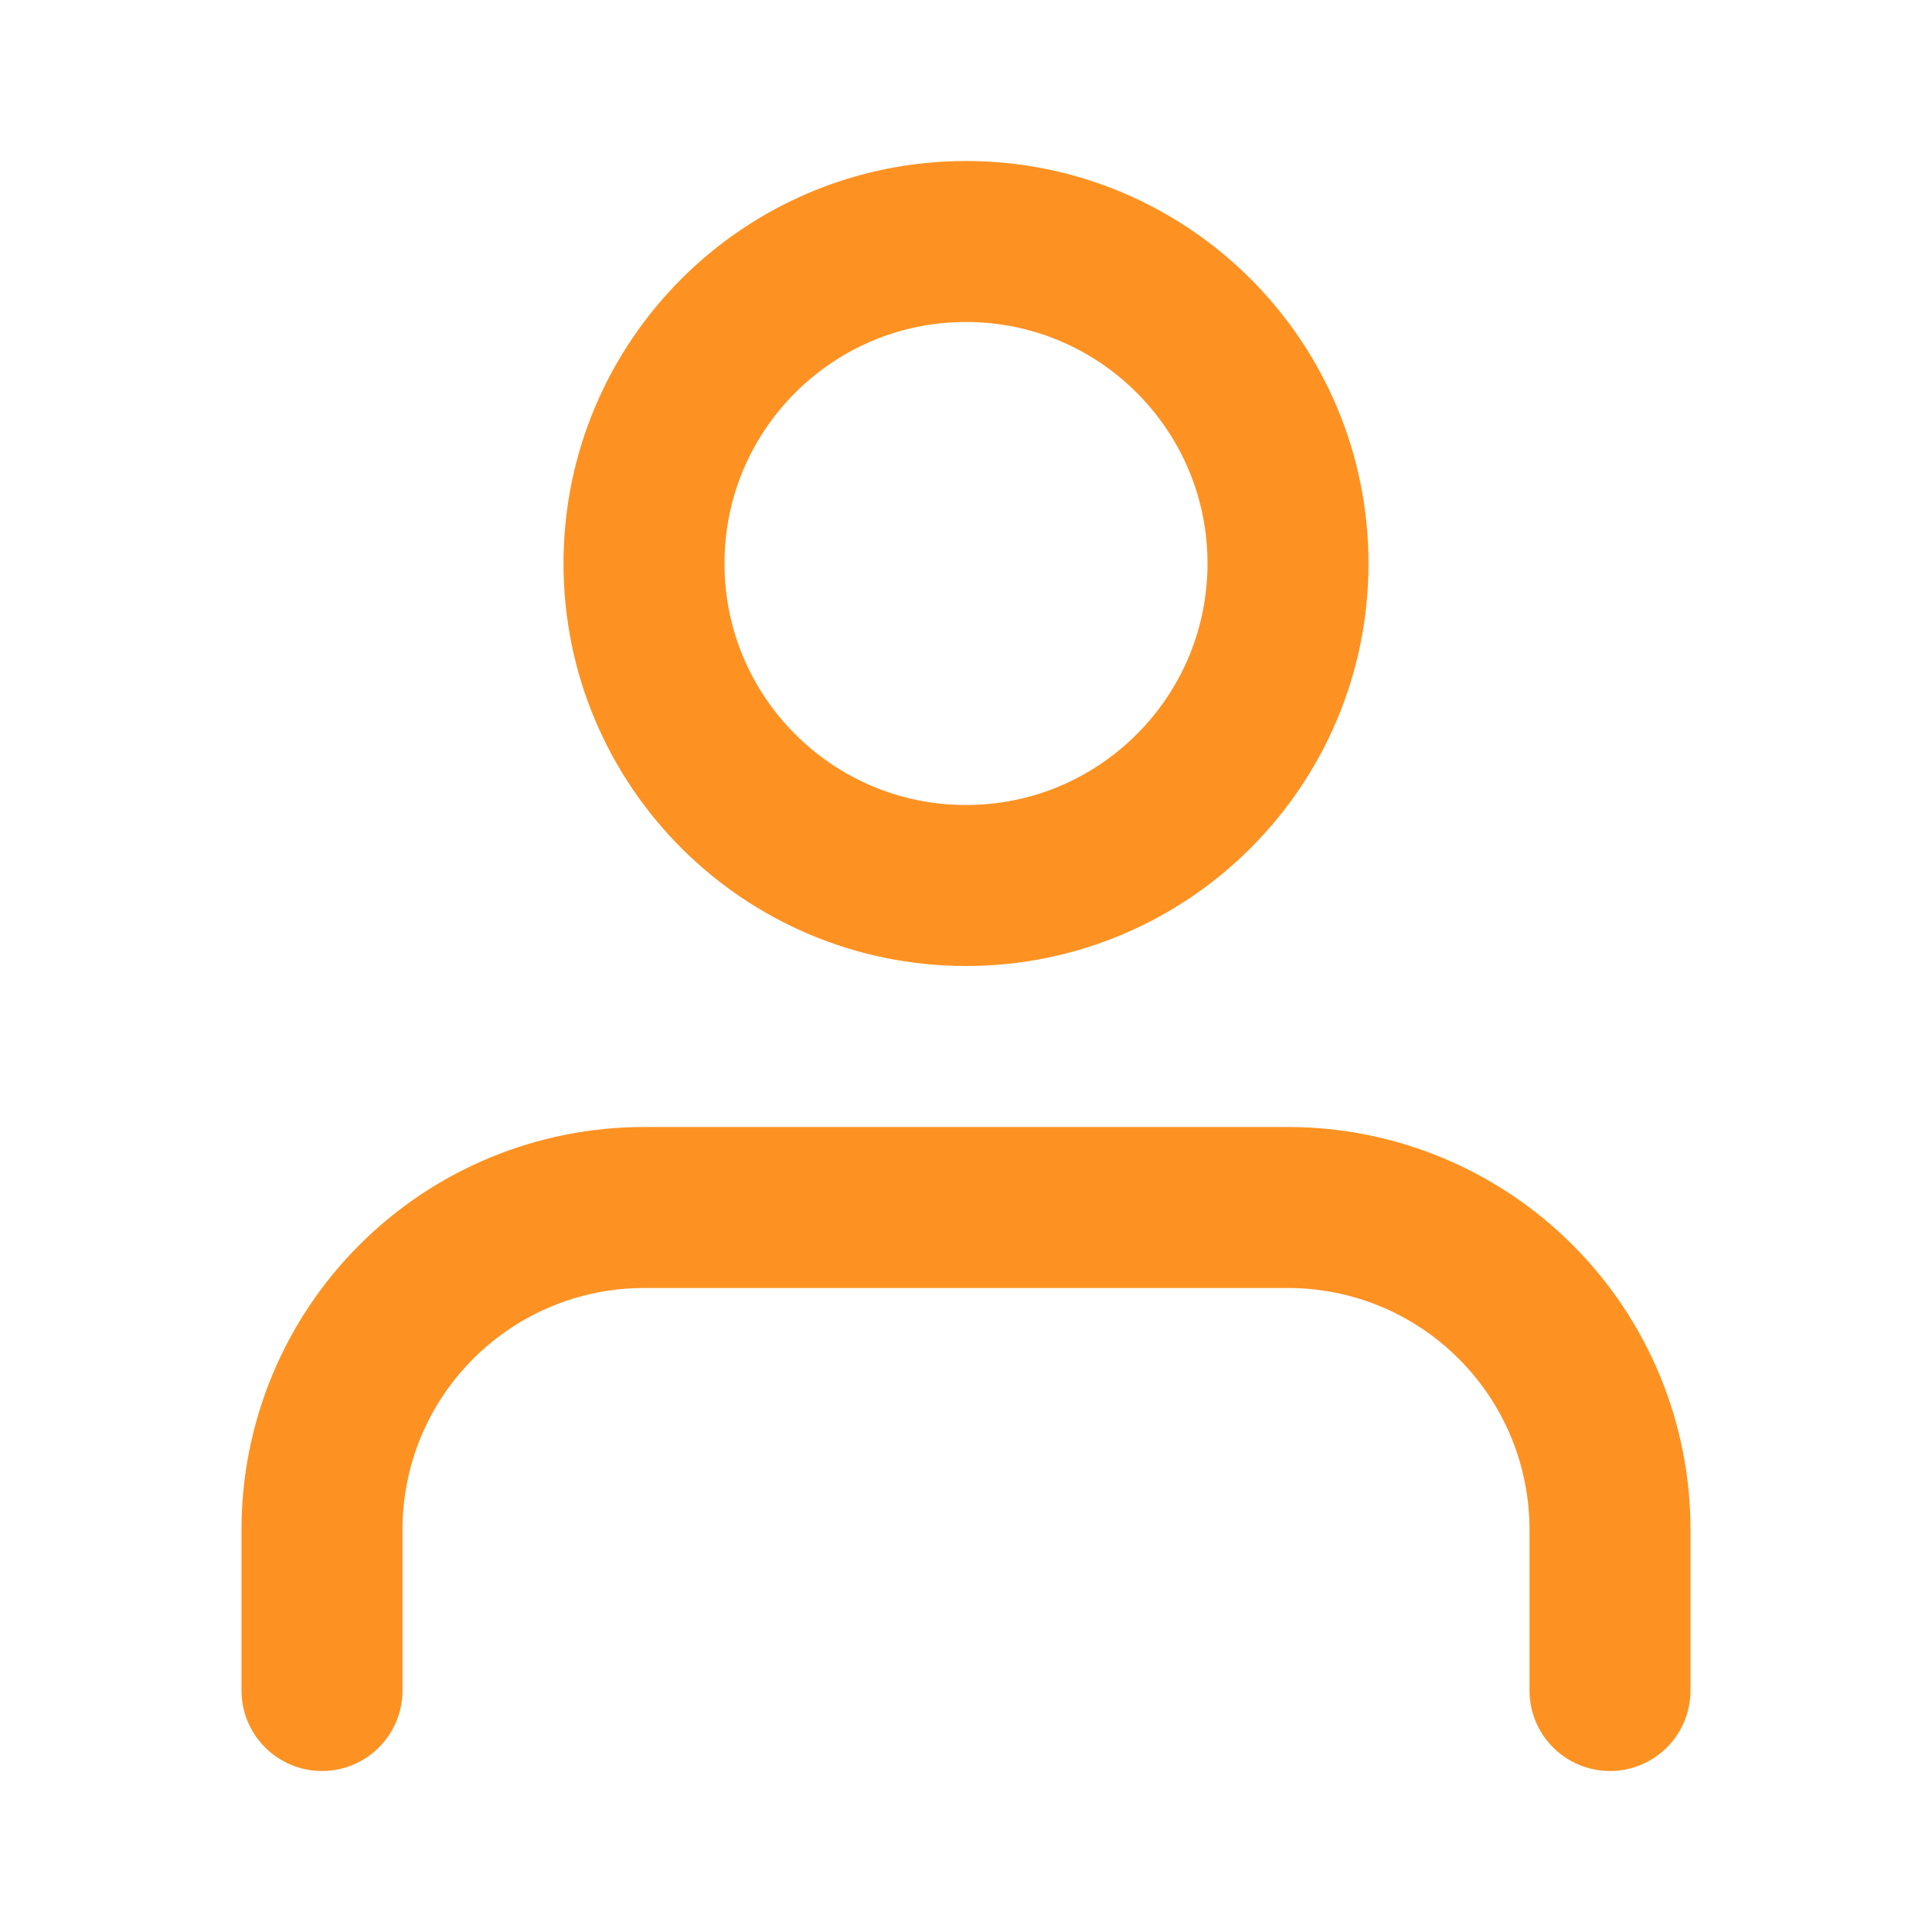
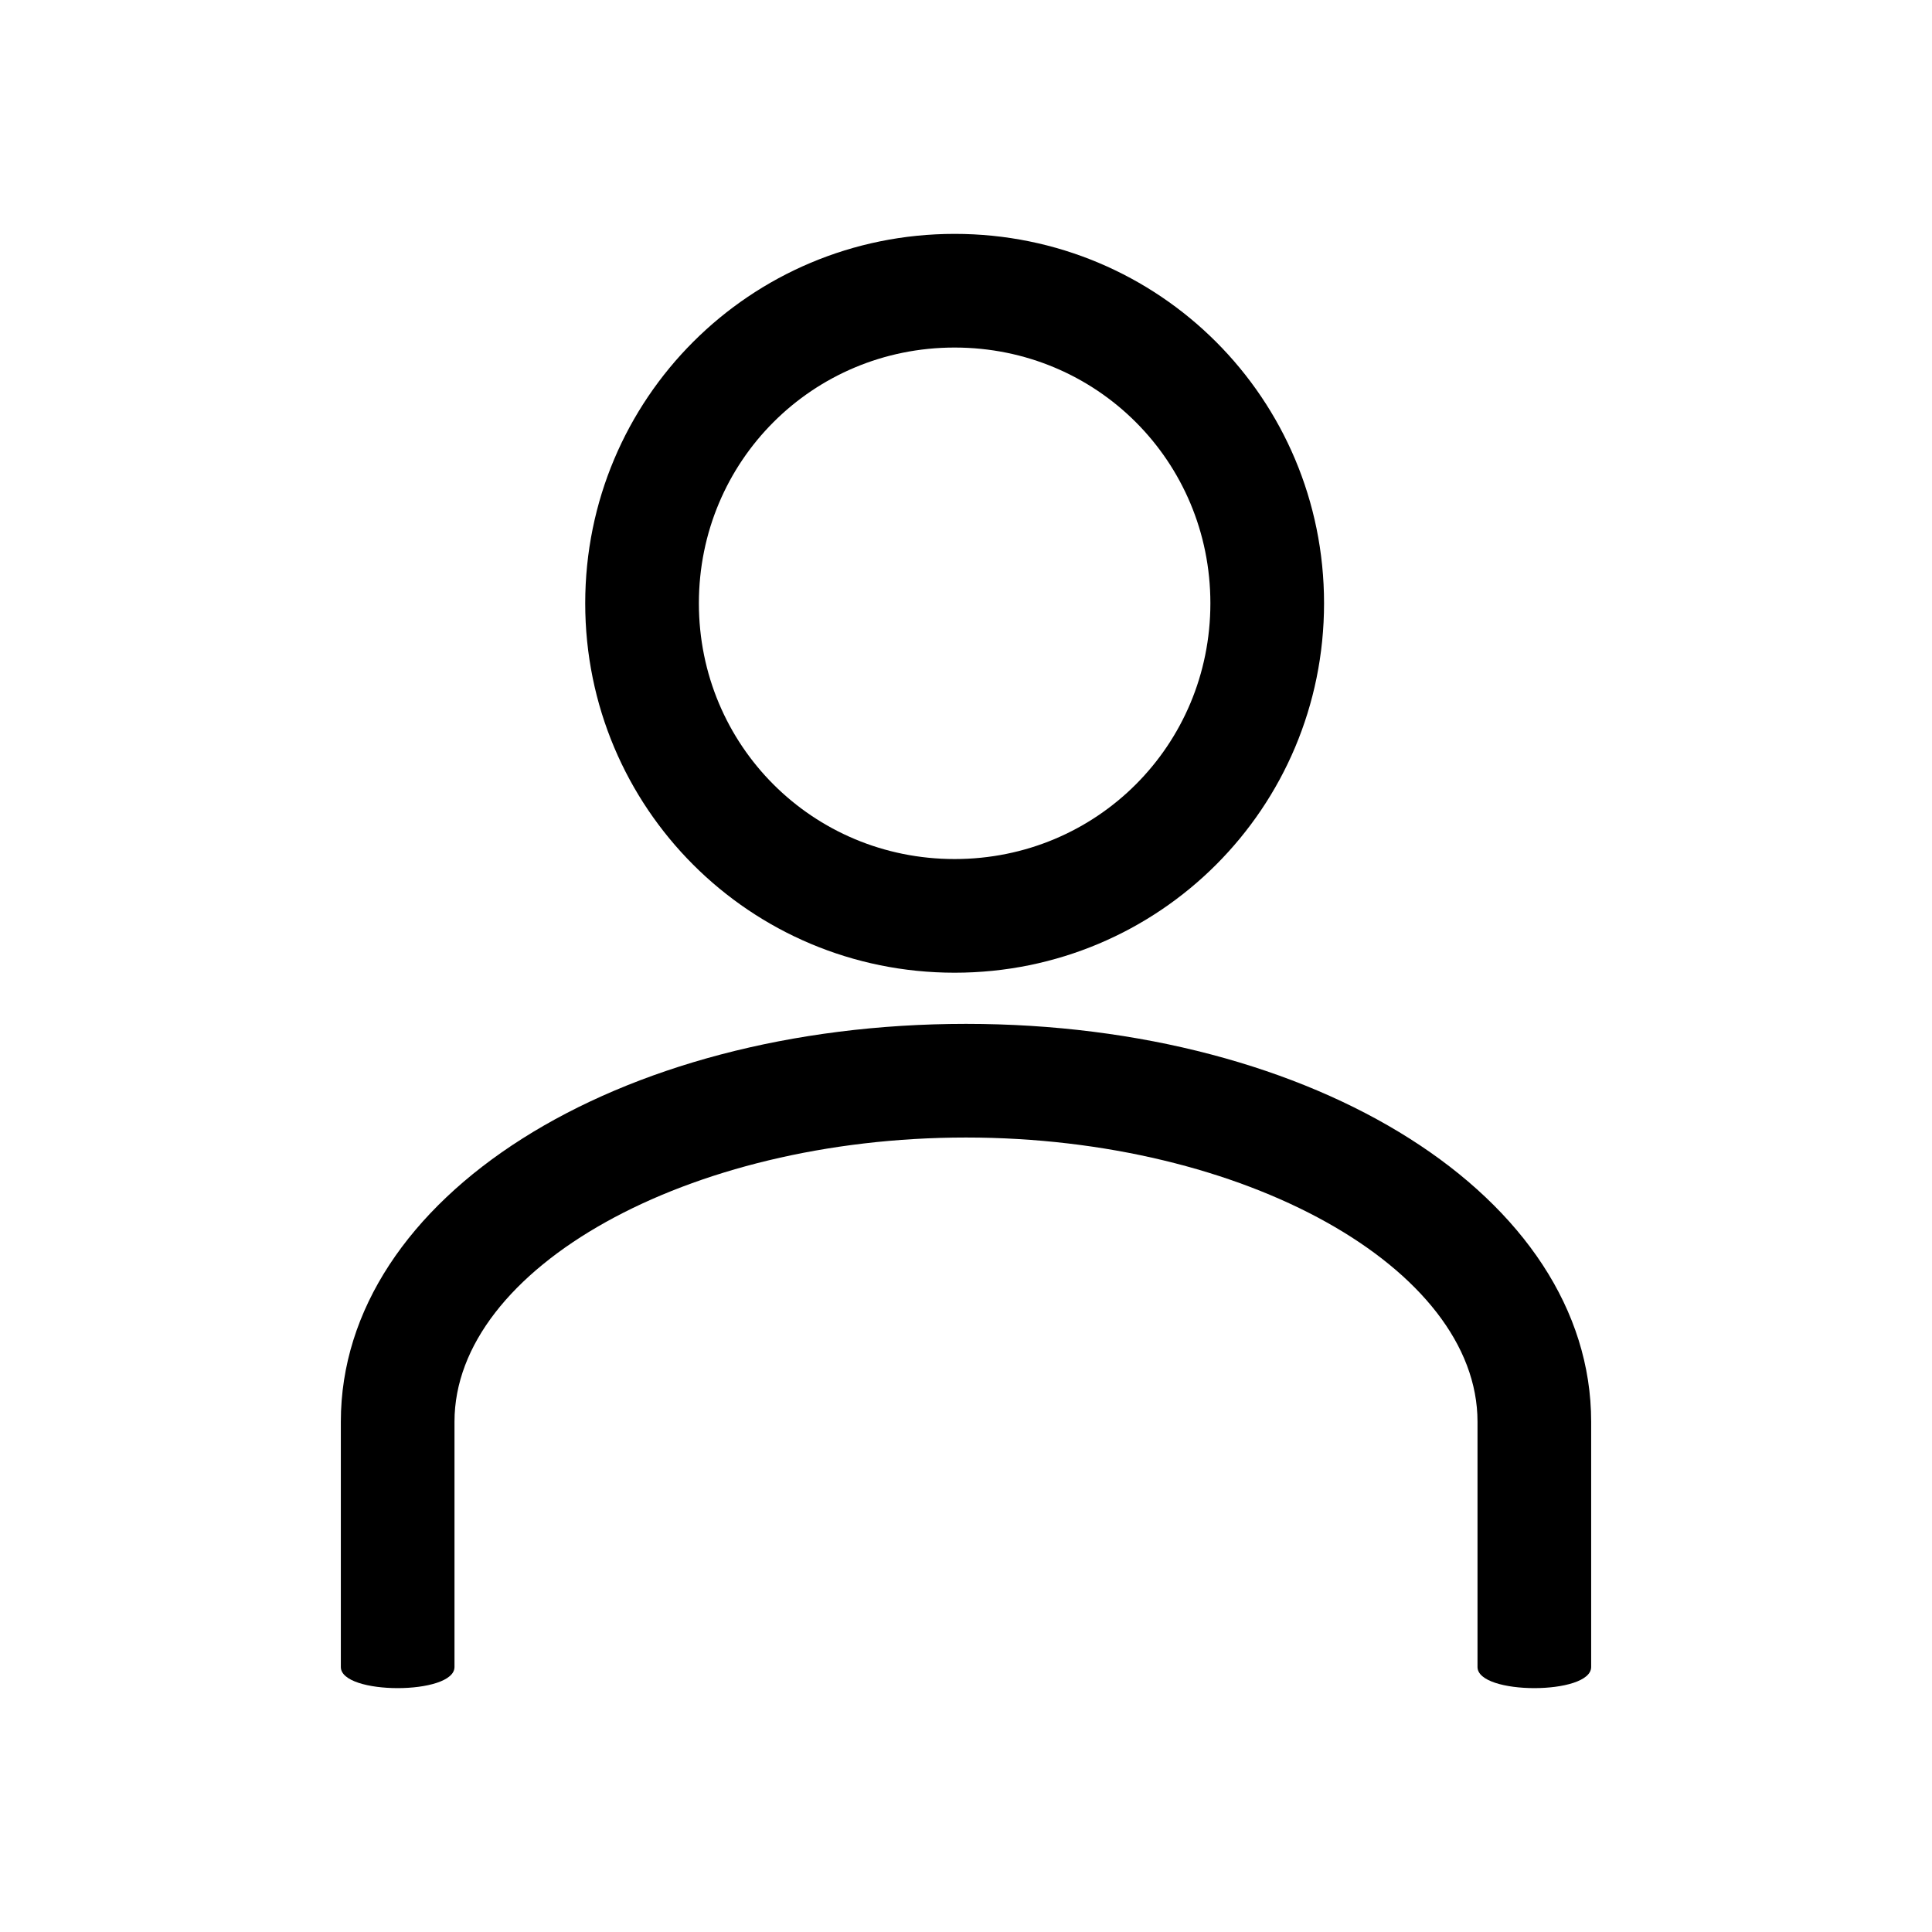
- <svg xmlns="http://www.w3.org/2000/svg" width="24" height="24" viewBox="0 0 24 24" fill="none">
-   <path d="M20 21V19C20 17.939 19.579 16.922 18.828 16.172C18.078 15.421 17.061 15 16 15H8C6.939 15 5.922 15.421 5.172 16.172C4.421 16.922 4 17.939 4 19V21" stroke="#FD9222" stroke-width="2" stroke-linecap="round" stroke-linejoin="round" />
-   <path d="M12 11C14.209 11 16 9.209 16 7C16 4.791 14.209 3 12 3C9.791 3 8 4.791 8 7C8 9.209 9.791 11 12 11Z" stroke="#FD9222" stroke-width="2" stroke-linecap="round" stroke-linejoin="round" />
+ <svg xmlns="http://www.w3.org/2000/svg" width="100%" height="100%" viewBox="0 0 64 64" version="1.1" xml:space="preserve" style="fill-rule:evenodd;clip-rule:evenodd;stroke-linejoin:round;stroke-miterlimit:2;">
+   <g transform="matrix(1,0,0,1,-1216,-192)">
+     <rect id="Icons" x="0" y="0" width="1280" height="800" style="fill:none;" />
+     <g id="Icons1">
+       <g id="Strike">
+             </g>
+       <g id="H1">
+             </g>
+       <g id="H2">
+             </g>
+       <g id="H3">
+             </g>
+       <g id="list-ul">
+             </g>
+       <g id="hamburger-1">
+             </g>
+       <g id="hamburger-2">
+             </g>
+       <g id="list-ol">
+             </g>
+       <g id="list-task">
+             </g>
+       <g id="trash">
+             </g>
+       <g id="vertical-menu">
+             </g>
+       <g id="horizontal-menu">
+             </g>
+       <g id="sidebar-2">
+             </g>
+       <g id="Pen">
+             </g>
+       <g id="Pen1">
+             </g>
+       <g id="clock">
+             </g>
+       <g id="external-link">
+             </g>
+       <g id="hr">
+             </g>
+       <g id="info">
+             </g>
+       <g id="warning">
+             </g>
+       <g id="plus-circle">
+             </g>
+       <g id="minus-circle">
+             </g>
+       <g id="vue">
+             </g>
+       <g id="cog">
+             </g>
+       <g id="logo">
+             </g>
+       <g id="eye-slash">
+             </g>
+       <g id="eye">
+             </g>
+       <g id="toggle-off">
+             </g>
+       <g id="shredder">
+             </g>
+       <g id="spinner--loading--dots-">
+             </g>
+       <g id="react">
+             </g>
+       <g id="user" transform="matrix(1.03547,0,0,1.03547,1248,223.874)">
+         <g transform="matrix(1,0,0,1,-50.4,-43.8)">
+           <g transform="matrix(0.909091,0,0,0.909091,4.58182,1.86364)">
+             <path d="M50,46.5C42.8,46.5 37,40.7 37,33.5C37,26.3 42.8,20.5 50,20.5C57.2,20.5 63,26.3 63,33.5C63,40.7 57.2,46.5 50,46.5ZM50,24.5C45,24.5 41,28.5 41,33.5C41,38.5 45,42.5 50,42.5C55,42.5 59,38.5 59,33.5C59,28.5 55,24.5 50,24.5Z" style="fill-rule:nonzero;" />
+           </g>
+           <path d="M34.036,58.5L34.036,66.348C34.036,67.249 30.4,67.249 30.4,66.348L30.4,58.5C30.4,51.318 39.218,45.773 50.4,45.773C61.582,45.773 70.4,51.318 70.4,58.5L70.4,66.348C70.4,67.249 66.764,67.249 66.764,66.348L66.764,58.5C66.764,53.591 59.309,49.409 50.4,49.409C41.491,49.409 34.036,53.591 34.036,58.5Z" style="fill-rule:nonzero;" />
+         </g>
+       </g>
+     </g>
+   </g>
</svg>
